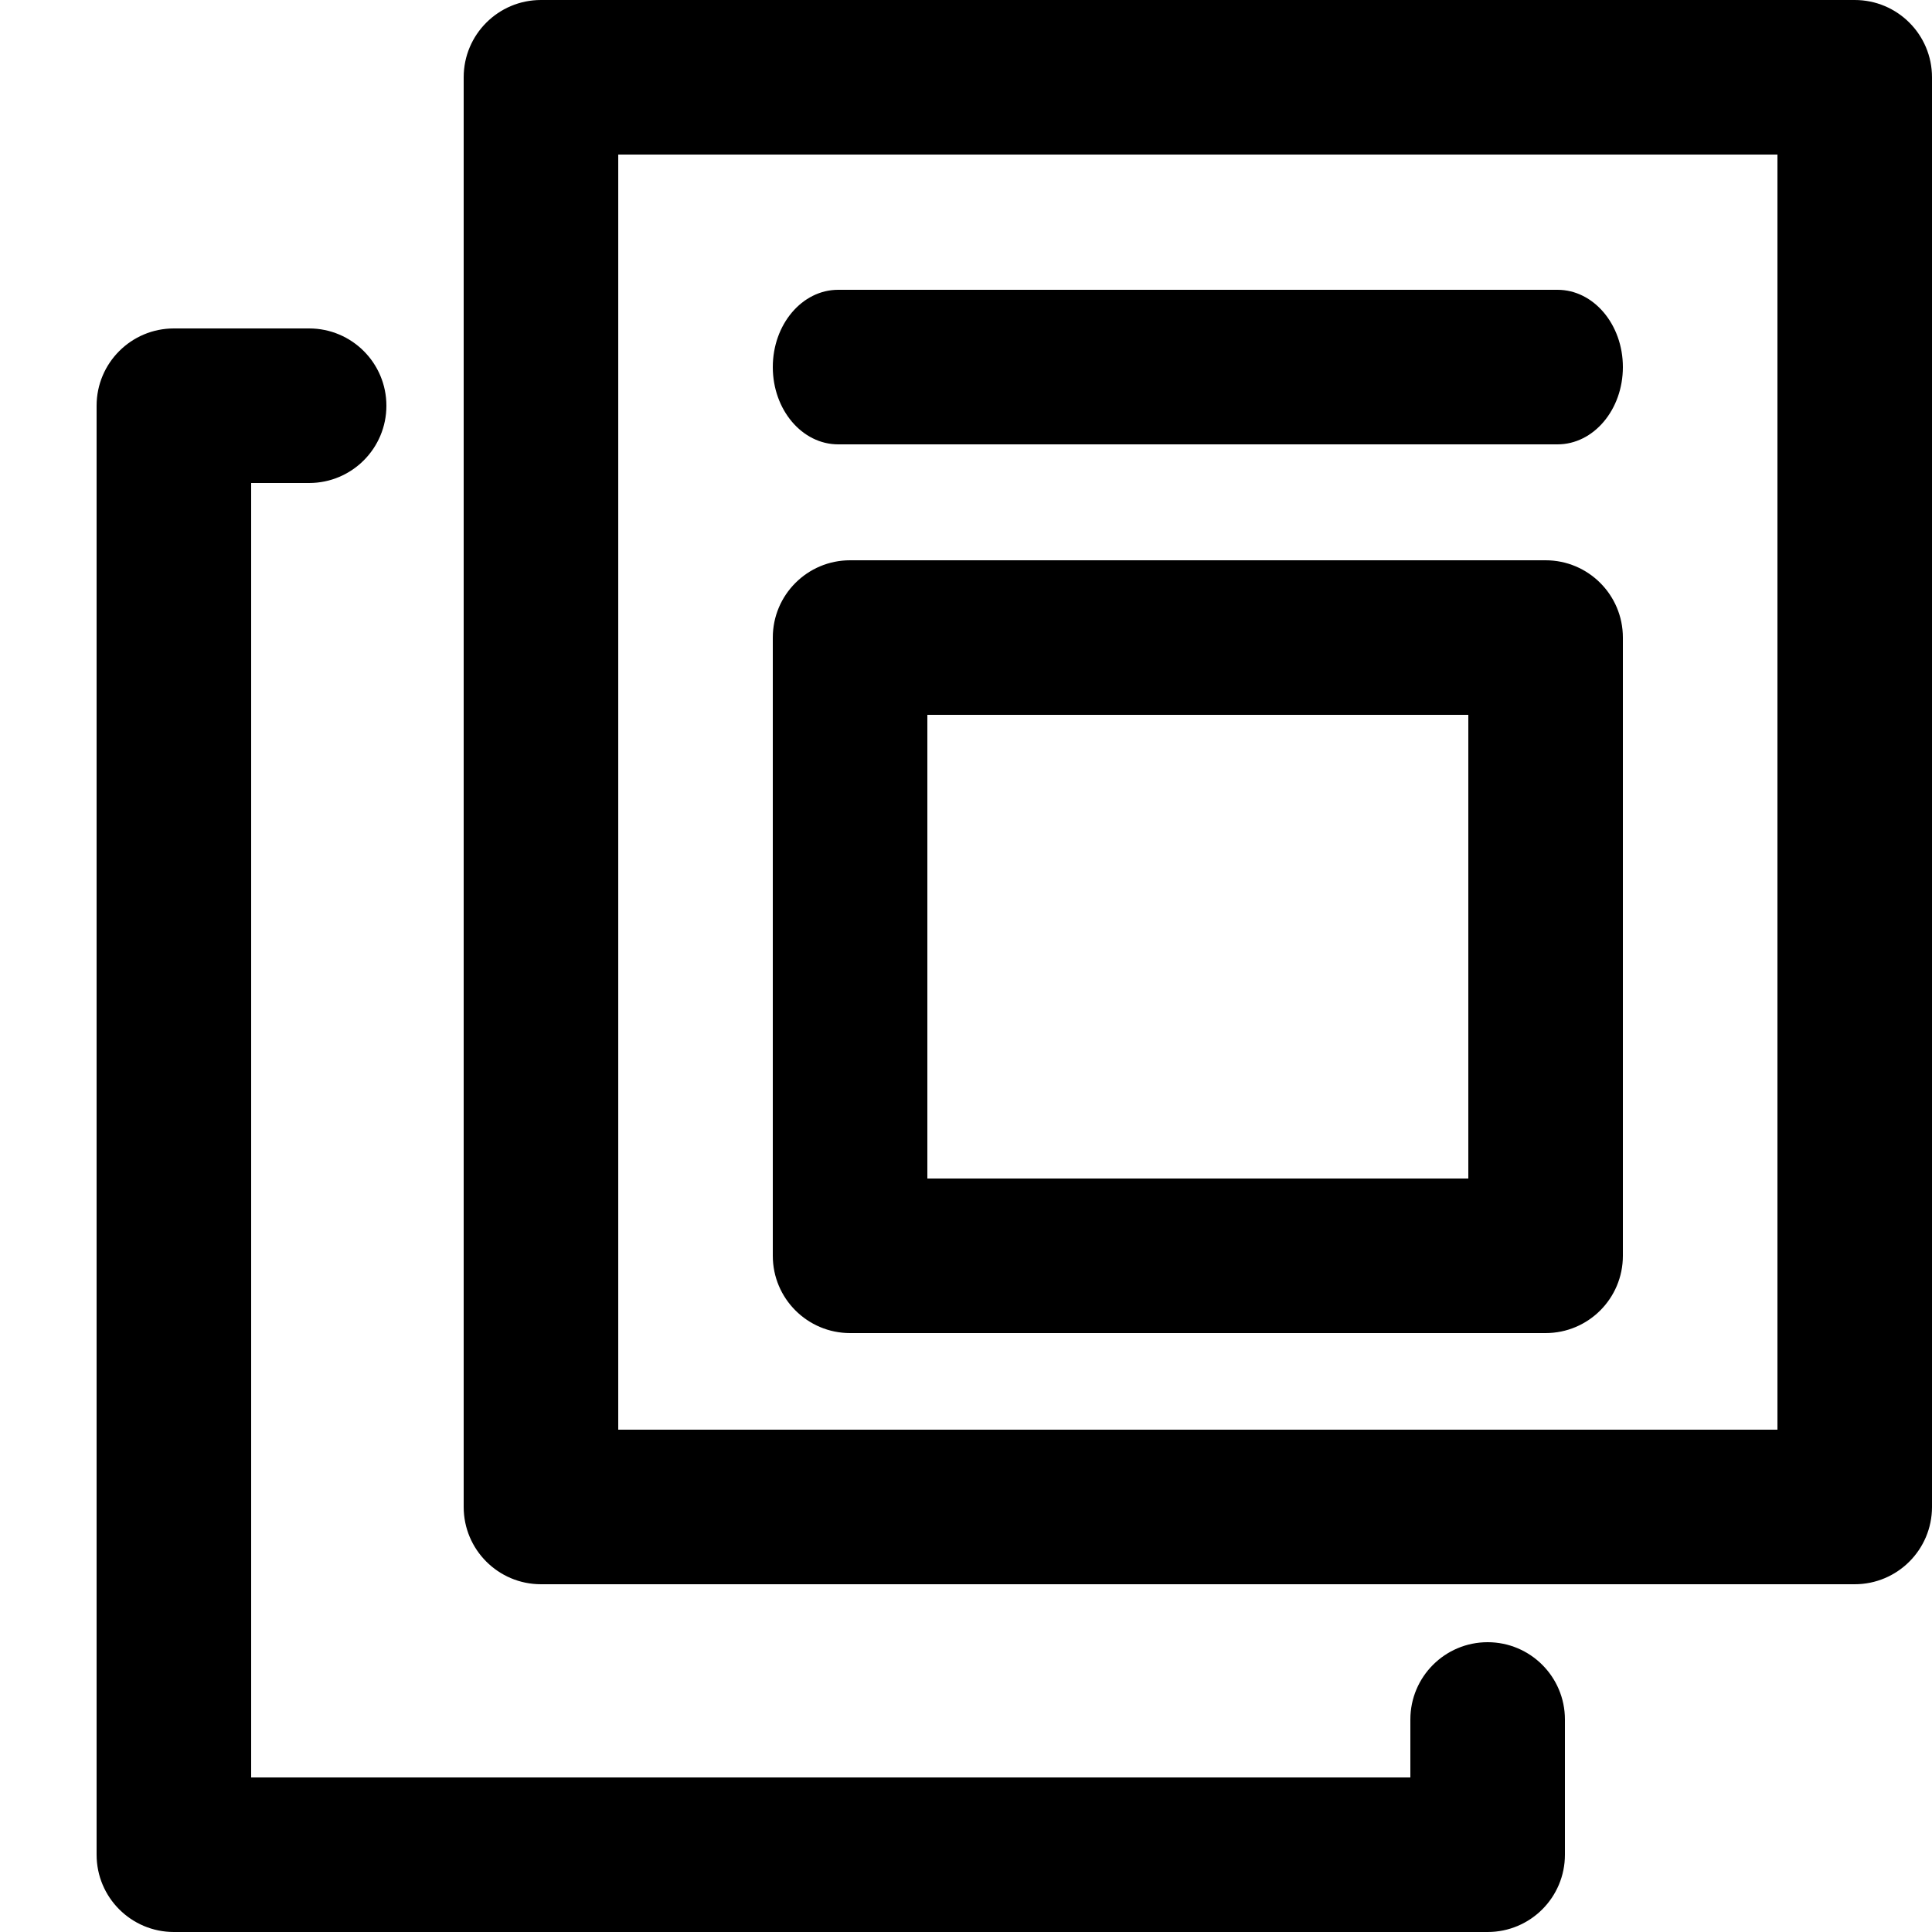
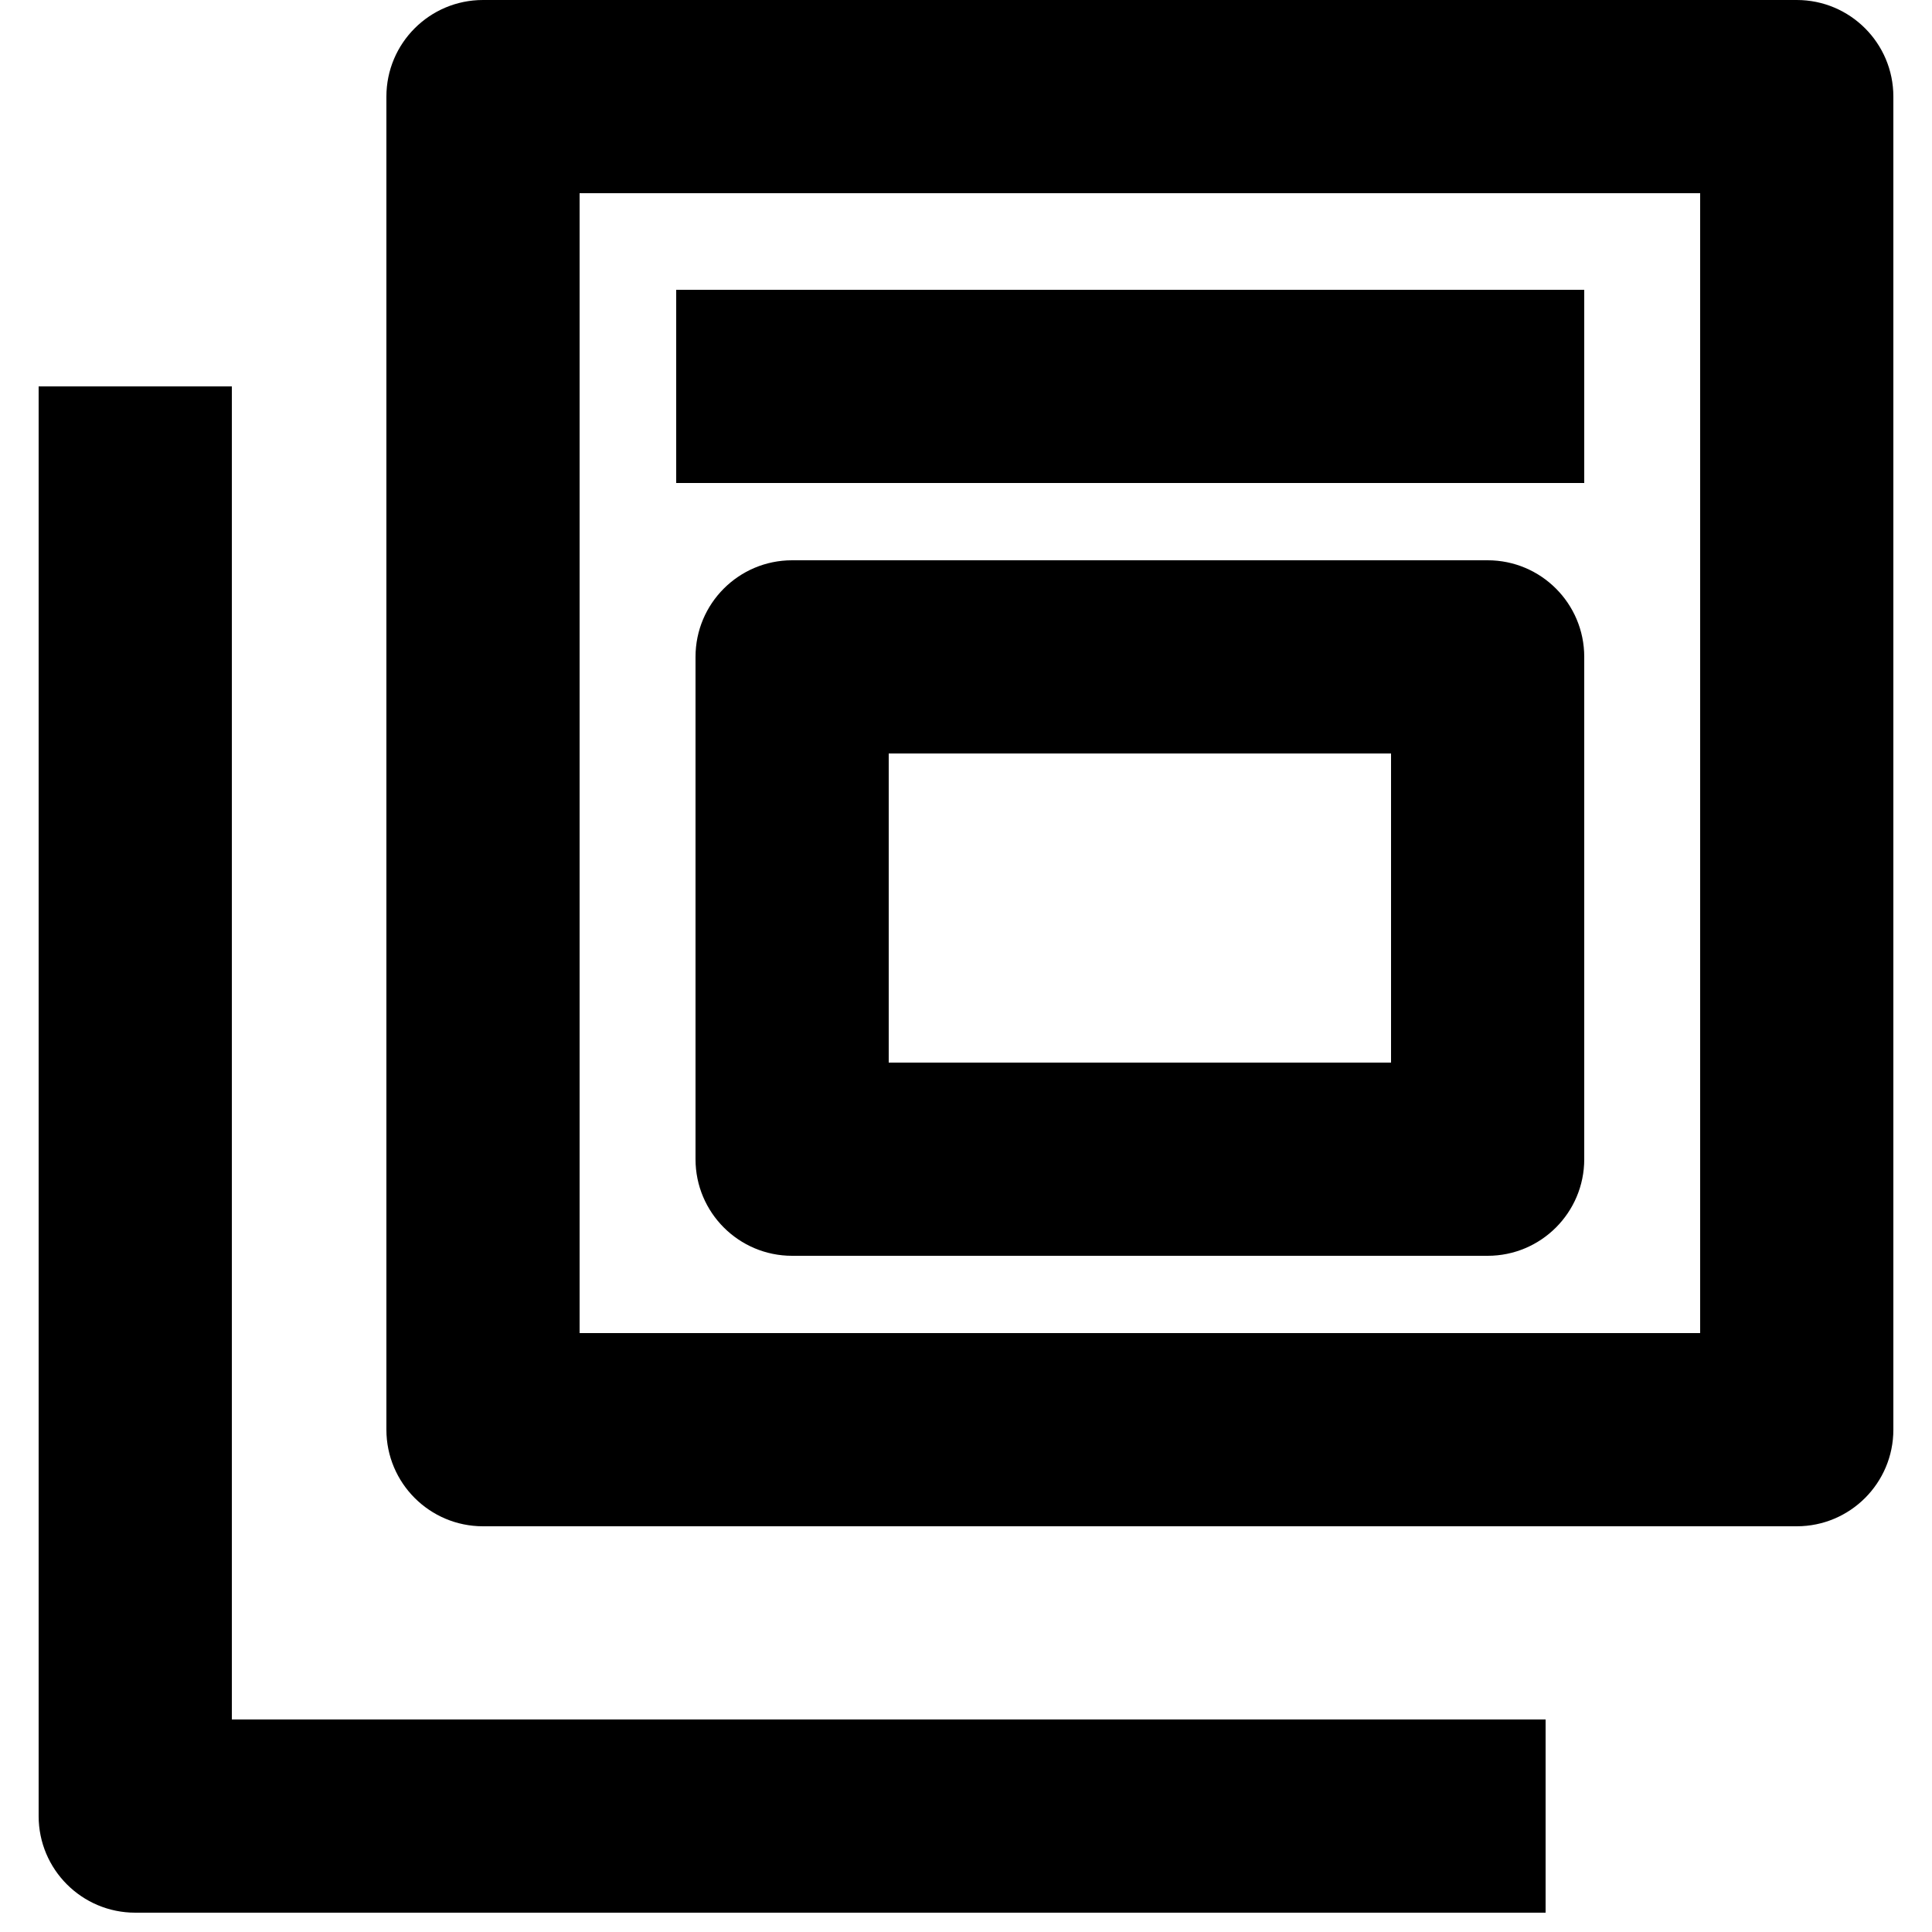
<svg xmlns="http://www.w3.org/2000/svg" version="1.1" x="0px" y="0px" width="100px" height="100px" viewBox="0 0 100 100" enable-background="new 0 0 100 100" xml:space="preserve">
  <g id="Layer_3" display="none">
-     <circle display="inline" fill="none" stroke="#000000" stroke-width="0.25" stroke-miterlimit="10" cx="50" cy="51" r="15.134" />
-     <polyline display="inline" opacity="0.26" points="94,7 6,7 6,95 94,95  " />
-     <circle display="inline" fill="none" stroke="#000000" stroke-width="0.25" stroke-miterlimit="10" cx="50" cy="51" r="24" />
-     <circle display="inline" fill="none" stroke="#000000" stroke-width="0.25" stroke-miterlimit="10" cx="50" cy="51" r="30" />
-     <circle display="inline" fill="none" stroke="#000000" stroke-width="0.25" stroke-miterlimit="10" cx="50" cy="51" r="9.134" />
-     <path display="inline" fill="none" stroke="#000000" stroke-width="0.25" stroke-miterlimit="10" d="M0,51C0,23.386,22.389,1,50,1   c27.612,0,50,22.386,50,50" />
-     <path display="inline" fill="none" stroke="#000000" stroke-width="0.25" stroke-miterlimit="10" d="M100,51   c0,27.614-22.388,50-50,50C22.389,101,0,78.614,0,51" />
-   </g>
+ </g>
  <g id="Your_Icon">
</g>
  <g id="Layer_4">
-     <path d="M77,100H9c-2.209,0-4-1.791-4-4V21c0-2.209,1.791-4,4-4h7c2.209,0,4,1.791,4,4s-1.791,4-4,4h-3v67h60v-3   c0-2.209,1.791-4,4-4s4,1.791,4,4v7C81,98.209,79.209,100,77,100z" />
-     <path d="M96,82H28c-2.209,0-4-1.791-4-4V4c0-2.209,1.791-4,4-4h68c2.209,0,4,1.791,4,4v74C100,80.209,98.209,82,96,82z M32,74h60V8   H32V74z" />
-     <path d="M80,69H44c-2.209,0-4-1.791-4-4V33c0-2.209,1.791-4,4-4h36c2.209,0,4,1.791,4,4v32C84,67.209,82.209,69,80,69z M48,61h28   V37H48V61z" />
-     <path d="M80.617,23H43.384C41.515,23,40,21.209,40,19s1.515-4,3.384-4h37.233C82.482,15,84,16.791,84,19S82.482,23,80.617,23z" />
+     <path d="M93,79H25c-2.761,0-5-2.238-5-5V5c0-2.762,2.239-5,5-5h68c2.761,0,5,2.238,5,5v69C98,76.762,95.761,79,93,79z M30,69h58V10   H30V69z" />
+     <path d="M77,65H41c-2.761,0-5-2.238-5-5V34c0-2.762,2.239-5,5-5h36c2.761,0,5,2.238,5,5v26C82,62.762,79.761,65,77,65z M46,55h26   V39H46V55z" />
+     <rect x="35" y="15" width="47" height="10" />
+     <path d="M80,99H7c-2.761,0-5-2.238-5-5V20h10v69h68V99z" />
  </g>
</svg>
